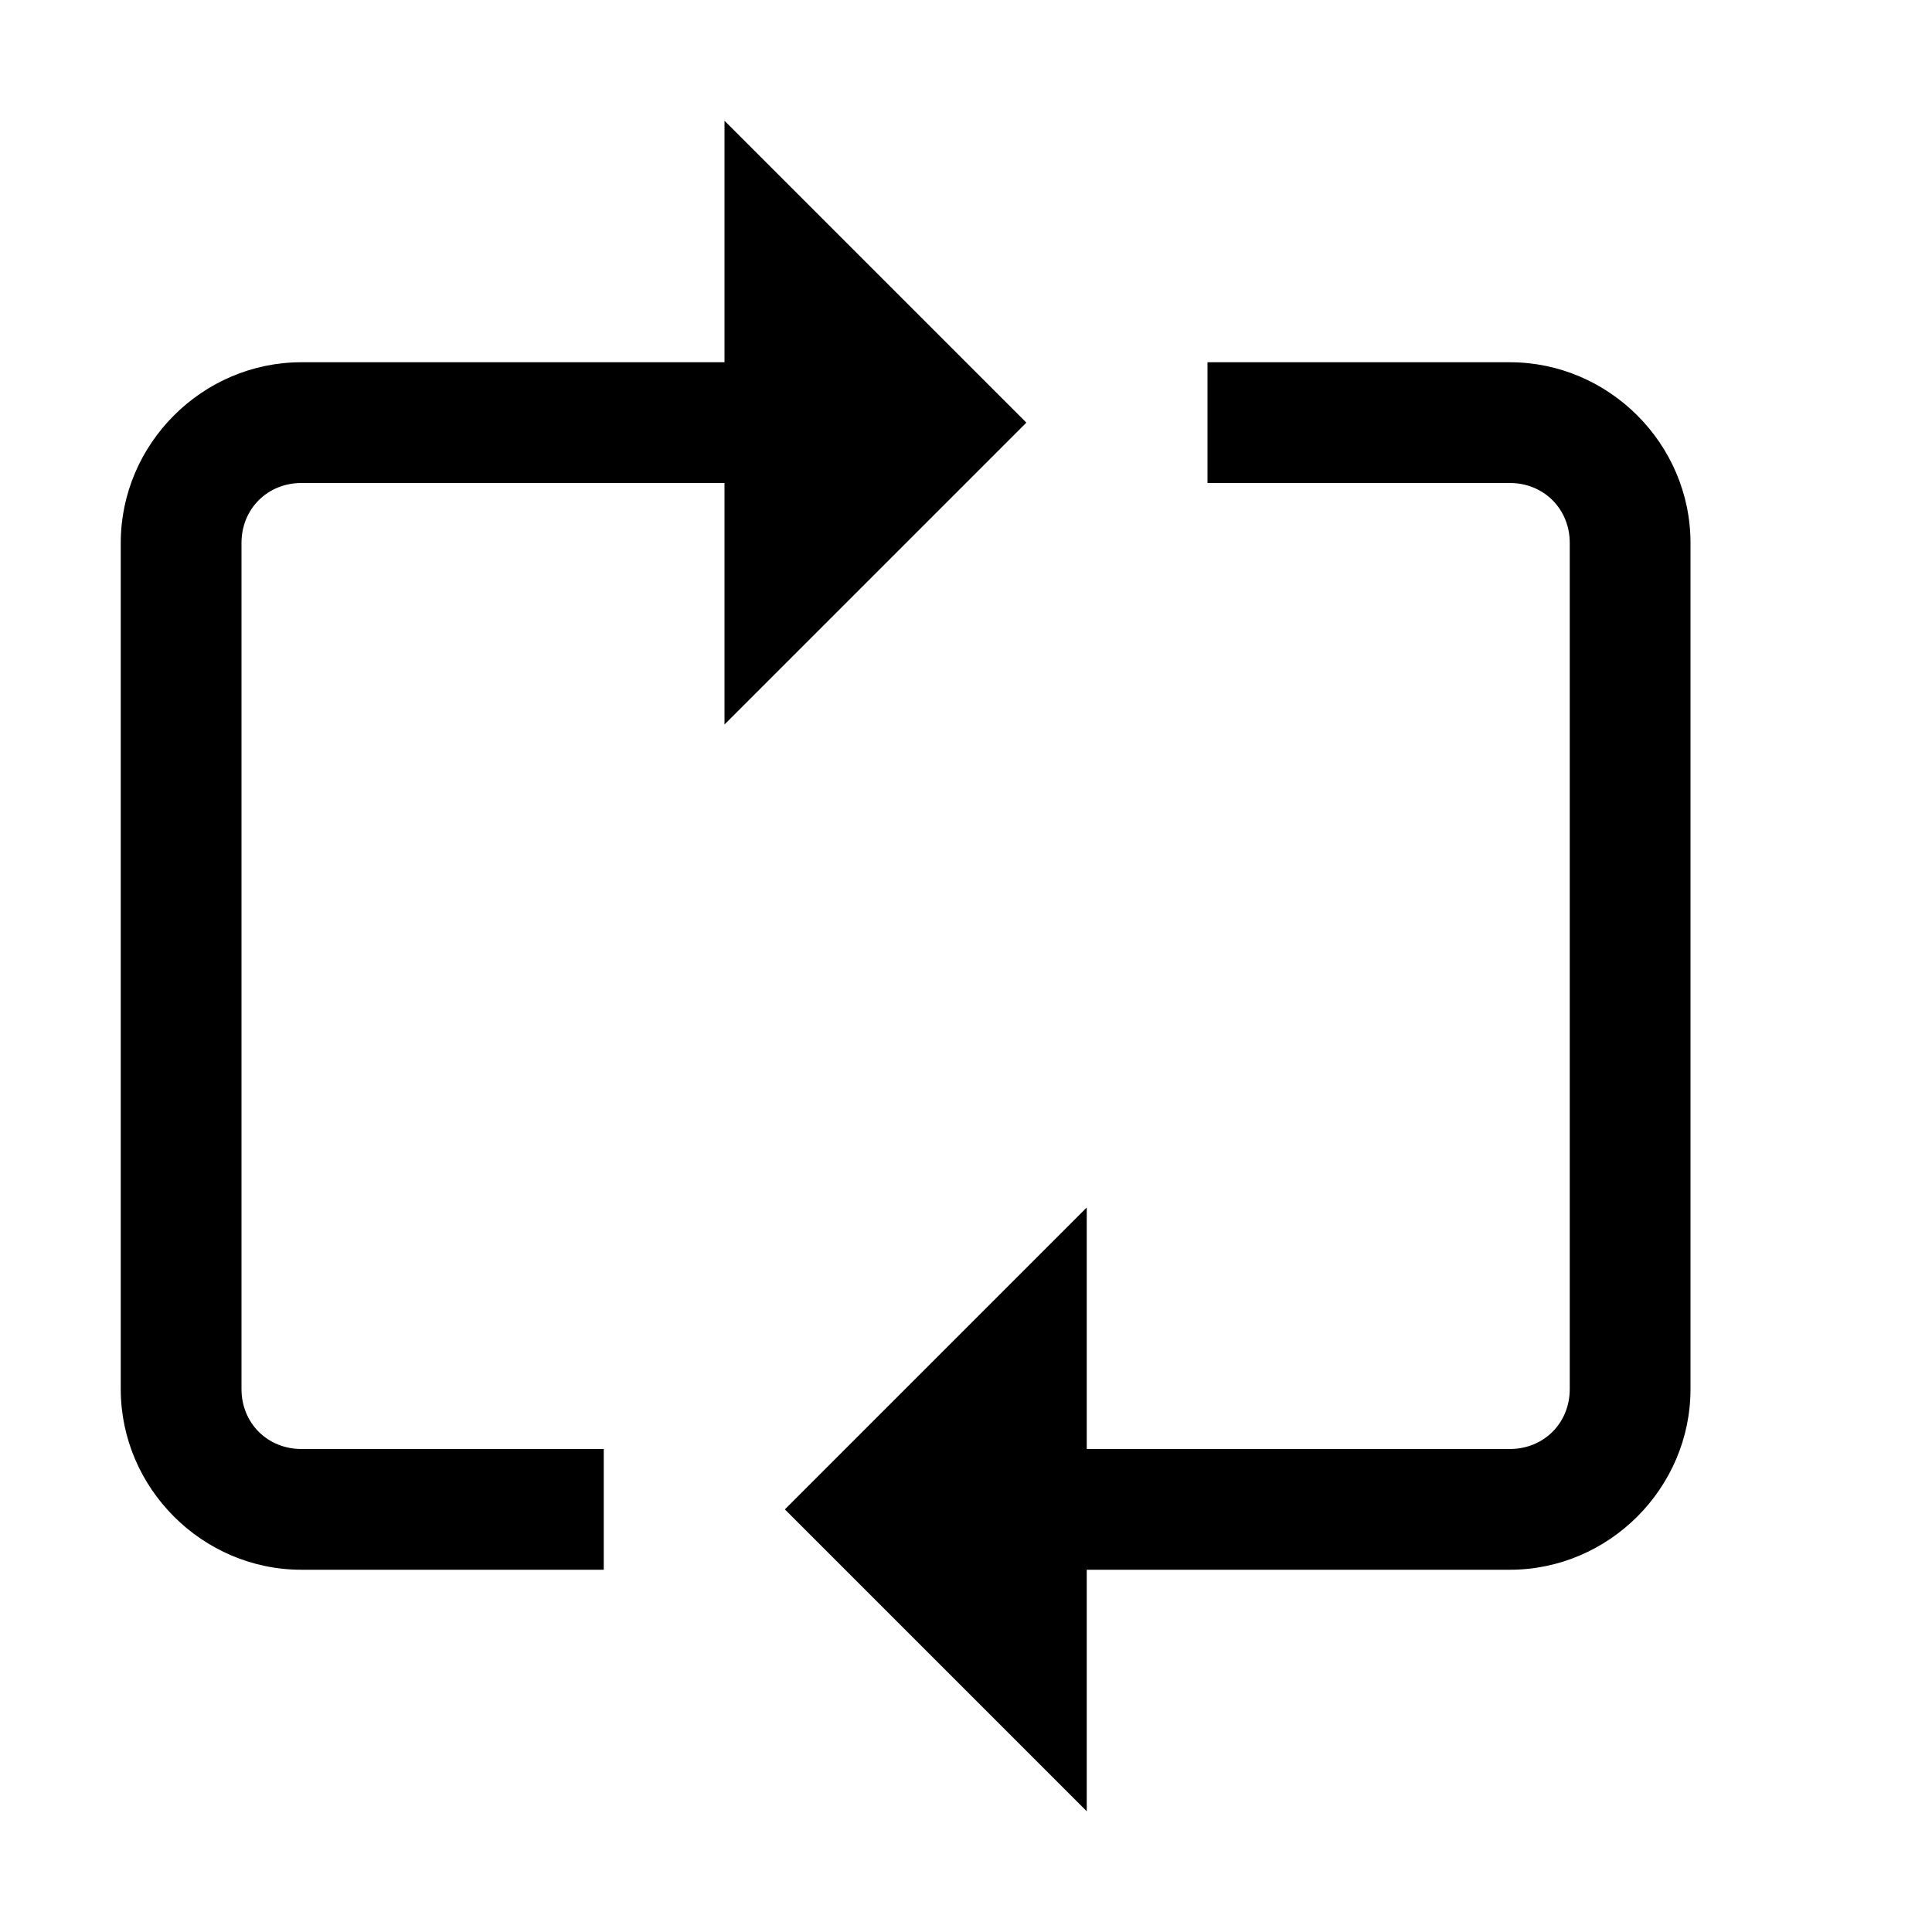
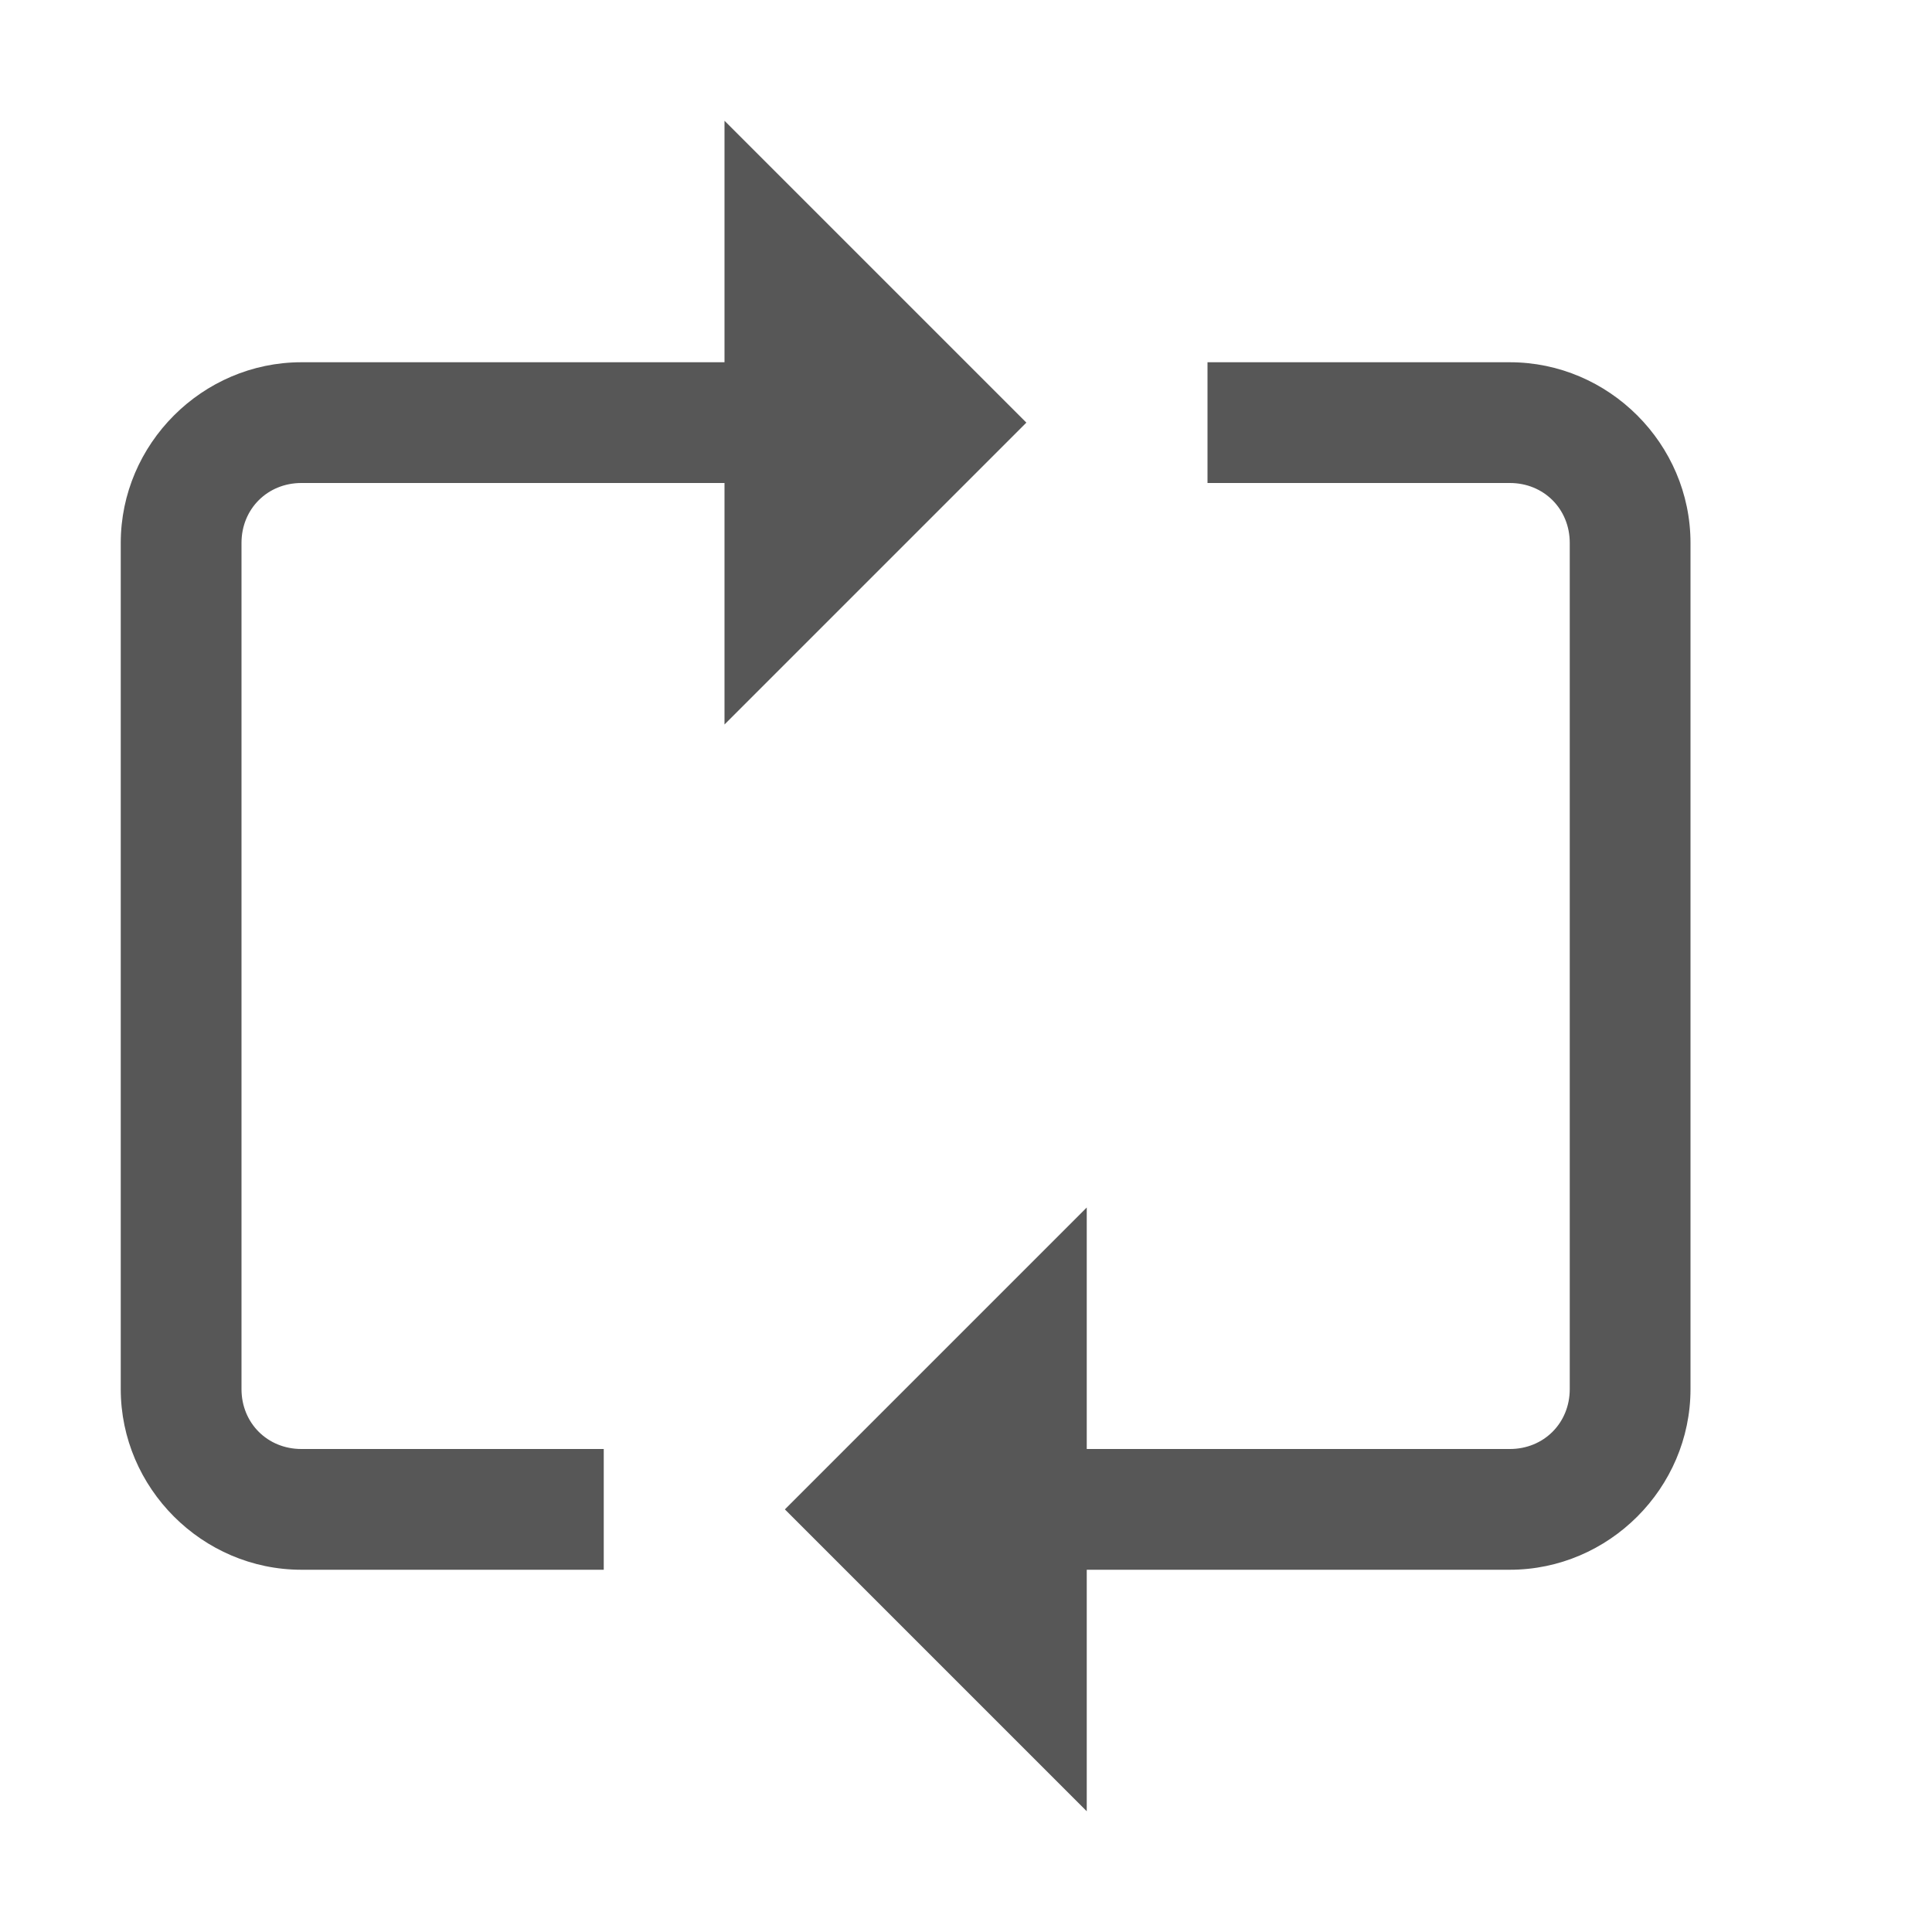
- <svg xmlns="http://www.w3.org/2000/svg" viewBox="0 0 16 16" version="1.1">
-   <g id="surface1">
-     <path style=" " d="M 6 1 L 6 3 L 2.496 3 C 1.676 3 1 3.676 1 4.496 L 1 11.504 C 1 12.324 1.676 13 2.496 13 L 5 13 L 5 12 L 2.496 12 C 2.215 12 2 11.785 2 11.504 L 2 4.496 C 2 4.215 2.215 4 2.496 4 L 6 4 L 6 6 L 8.5 3.5 Z M 10 3 L 10 4 L 12.504 4 C 12.785 4 13 4.215 13 4.496 L 13 11.504 C 13 11.785 12.785 12 12.504 12 L 9 12 L 9 10 L 6.5 12.5 L 9 15 L 9 13 L 12.504 13 C 13.324 13 14 12.324 14 11.504 L 14 4.496 C 14 3.676 13.324 3 12.504 3 Z " />
-   </g>
+ <svg xmlns="http://www.w3.org/2000/svg" width="100%" height="100%" viewBox="0 0 16 16" version="1.1" xml:space="preserve" style="fill-rule:evenodd;clip-rule:evenodd;stroke-linejoin:round;stroke-miterlimit:1.414;">
+   <path id="surface1" d="M6,1L6,3L2.496,3C1.676,3 1,3.676 1,4.496L1,11.504C1,12.324 1.676,13 2.496,13L5,13L5,12L2.496,12C2.215,12 2,11.785 2,11.504L2,4.496C2,4.215 2.215,4 2.496,4L6,4L6,6L8.5,3.5L6,1ZM10,3L10,4L12.504,4C12.785,4 13,4.215 13,4.496L13,11.504C13,11.785 12.785,12 12.504,12L9,12L9,10L6.5,12.5L9,15L9,13L12.504,13C13.324,13 14,12.324 14,11.504L14,4.496C14,3.676 13.324,3 12.504,3L10,3Z" style="fill:rgb(87,87,87);fill-rule:nonzero;" />
</svg>
